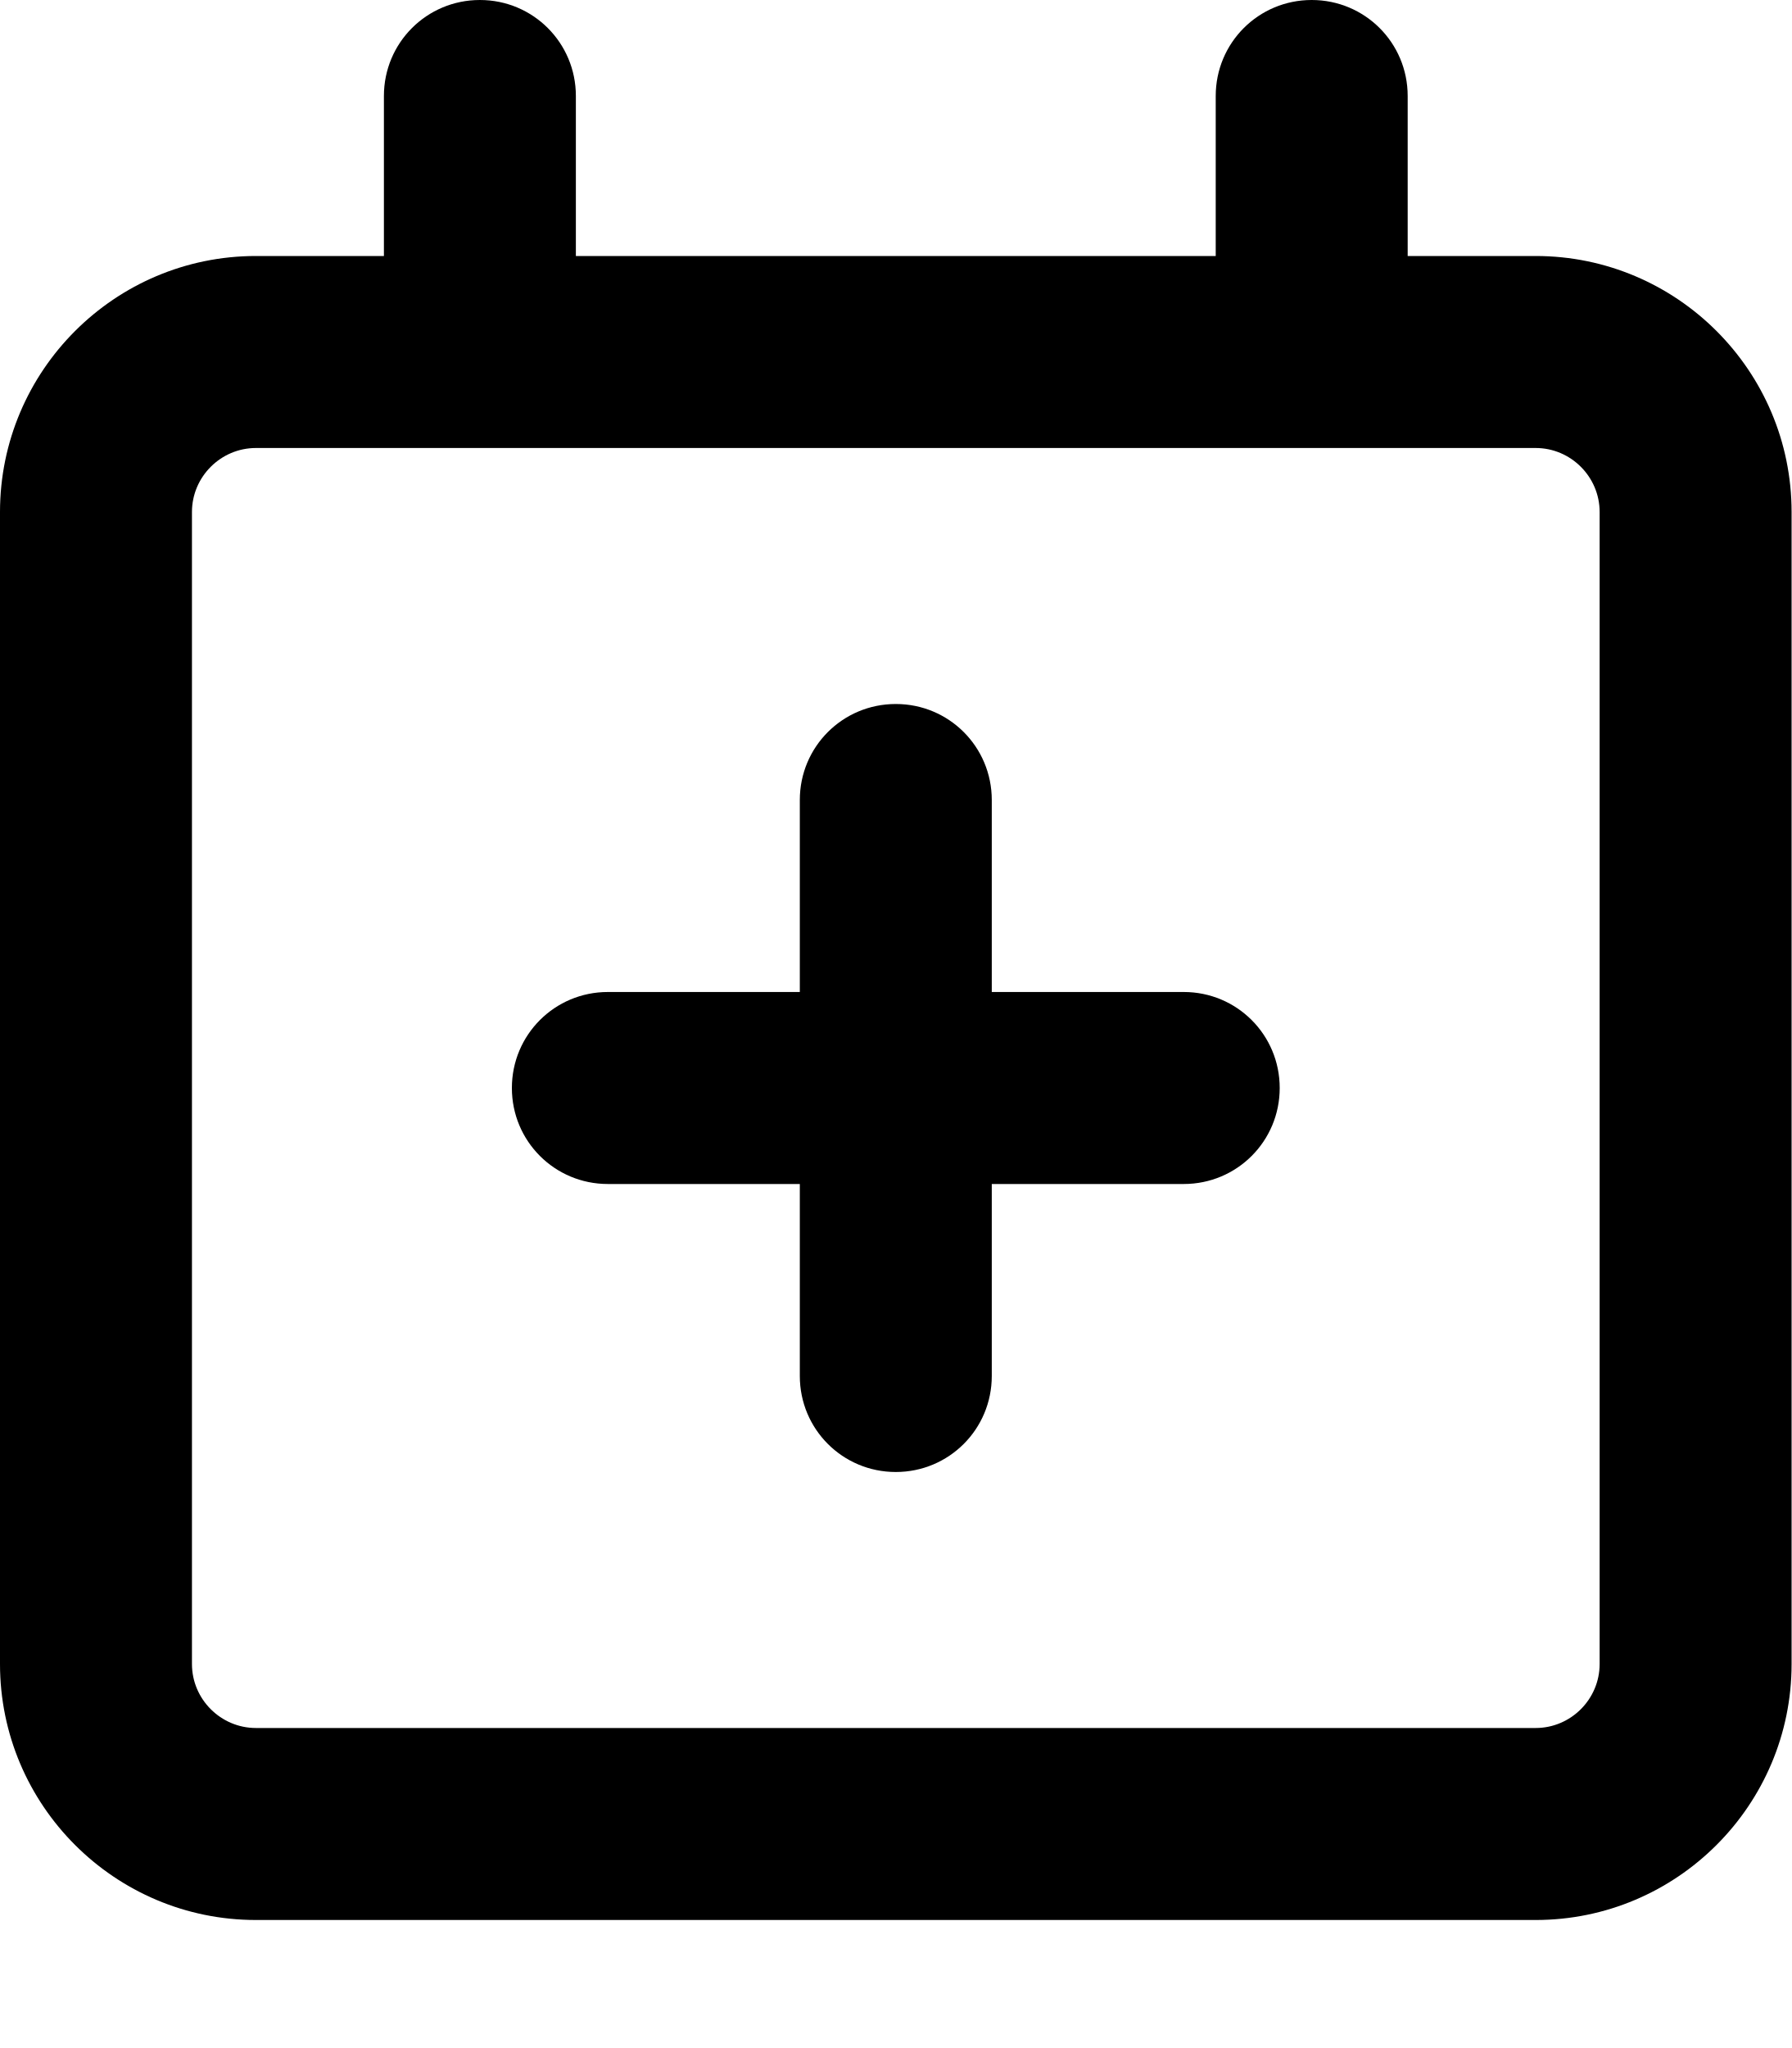
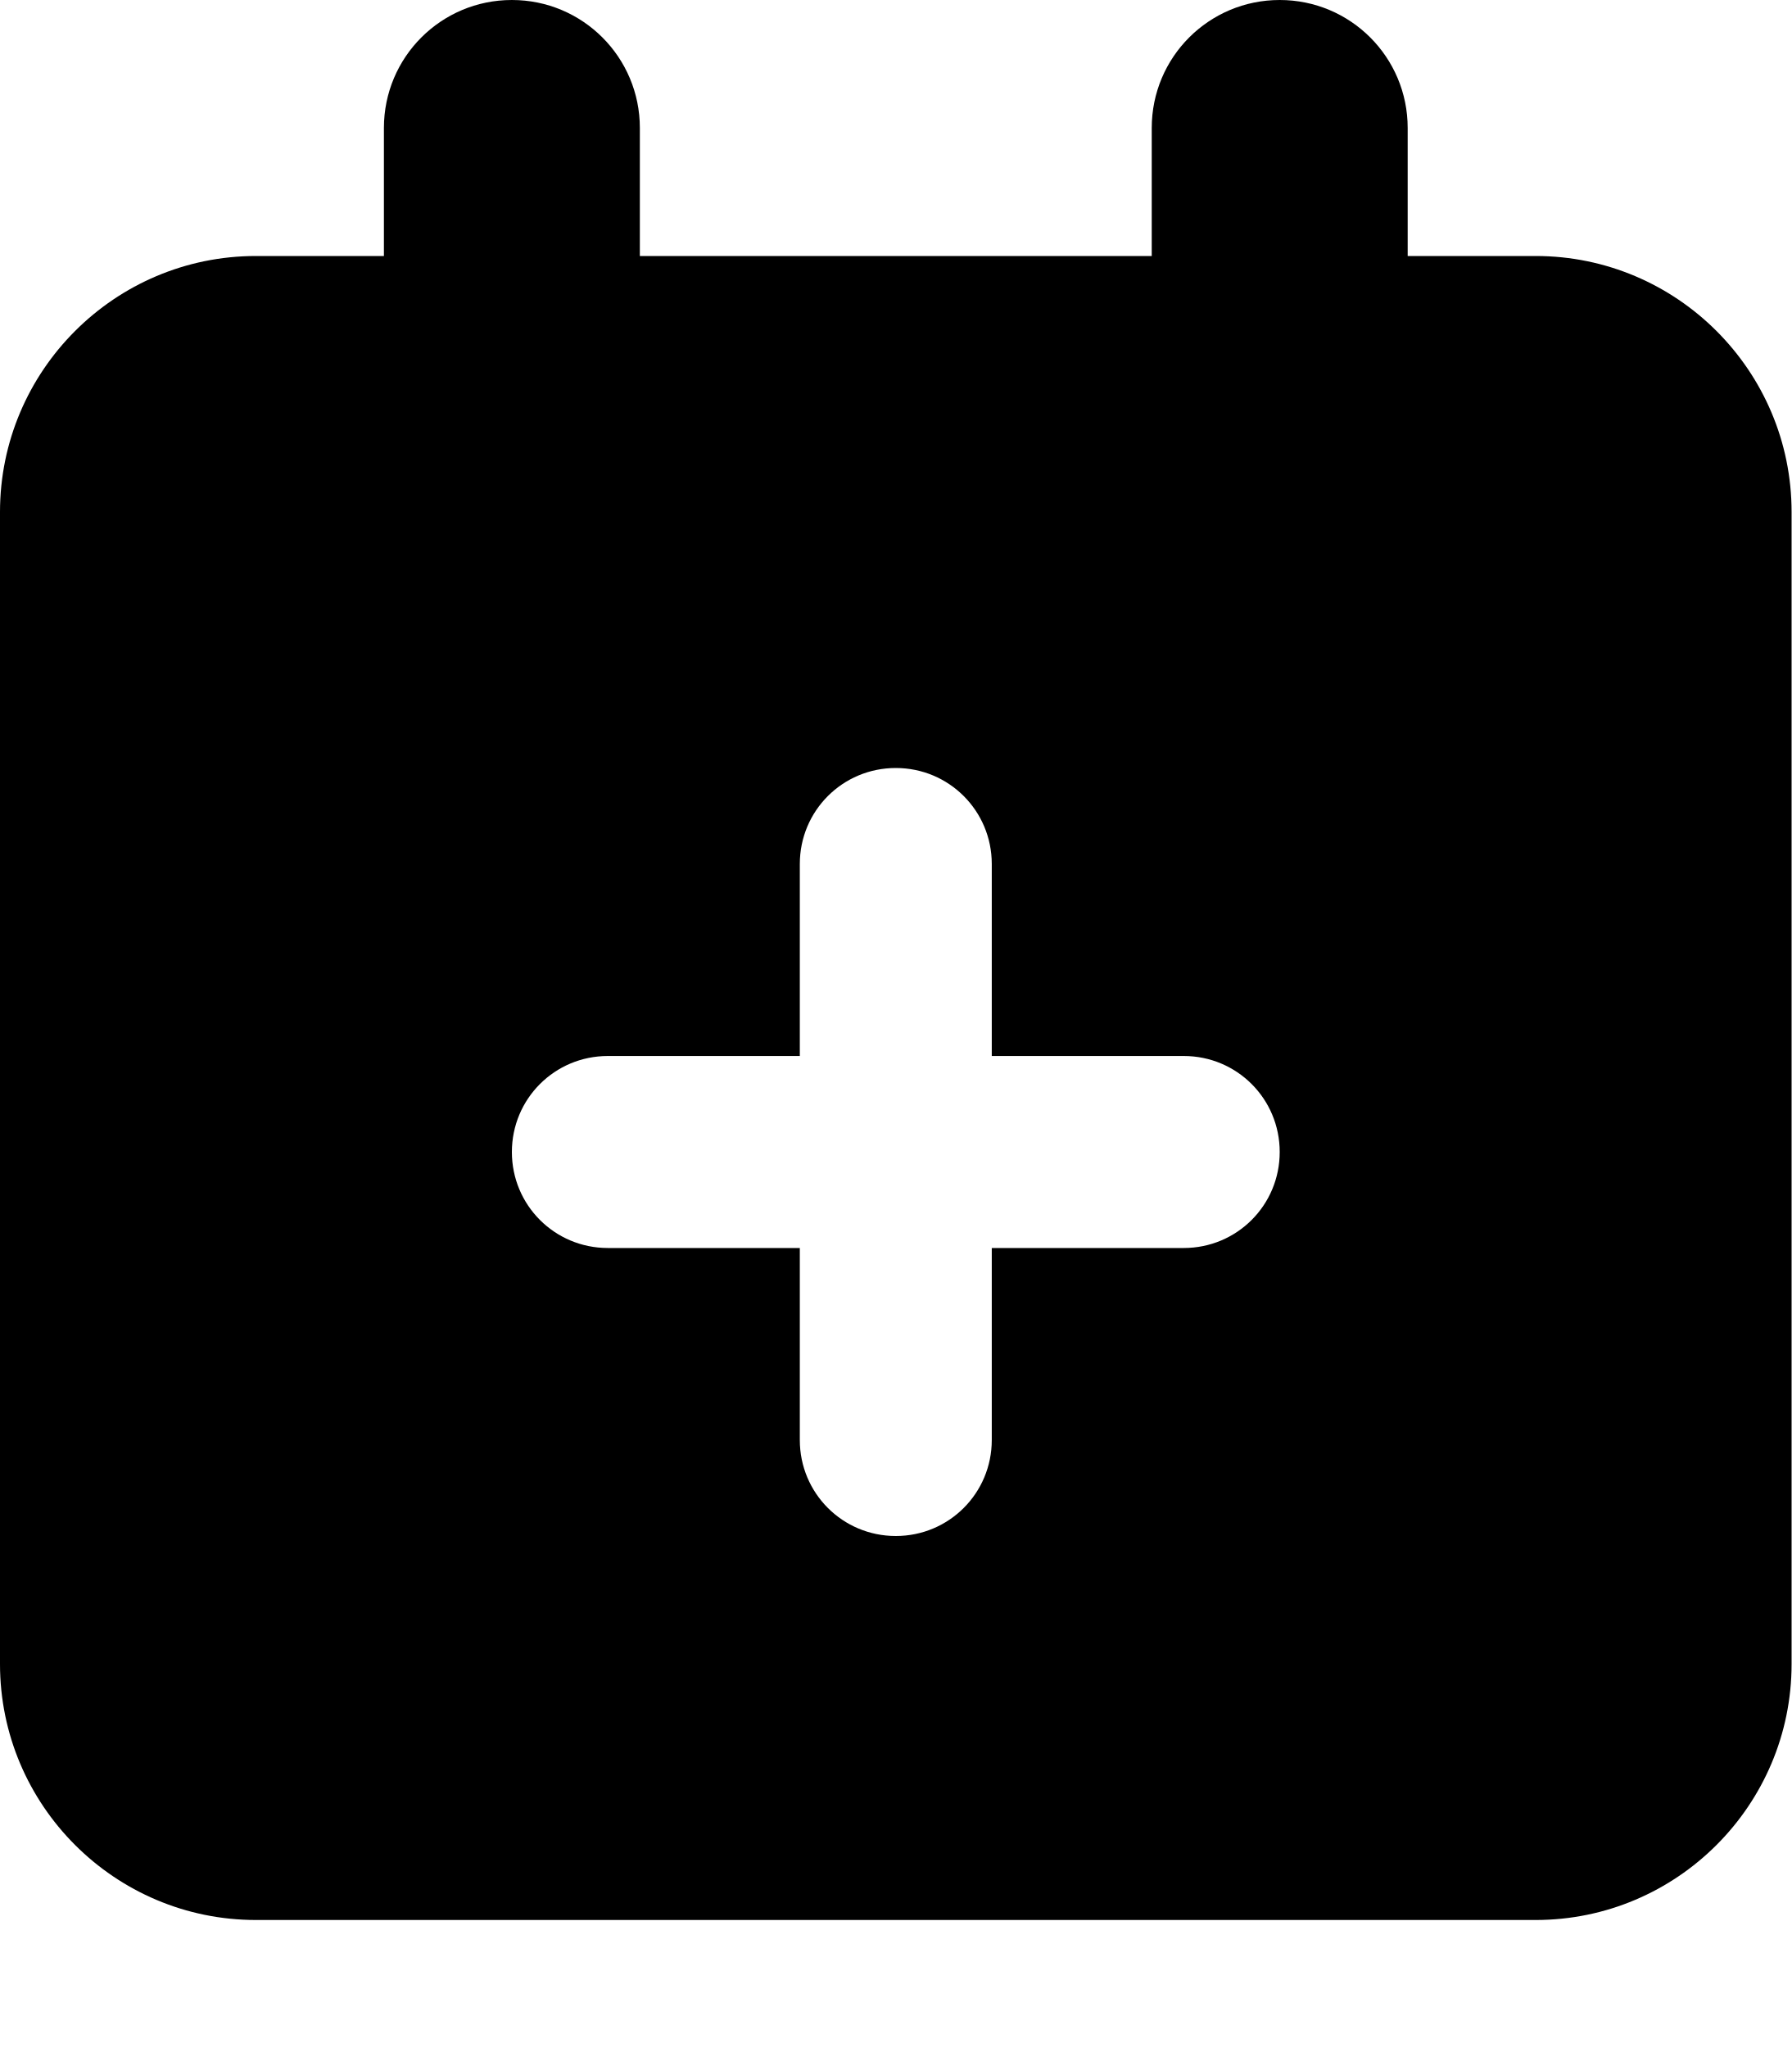
<svg xmlns="http://www.w3.org/2000/svg" viewBox="0 0 448 512">
-   <path fill="currentColor" d="M120 0c13.3 0 24 10.7 24 24l0 40 160 0 0-40c0-13.3 10.7-24 24-24s24 10.7 24 24l0 40 32 0c35.3 0 64 28.7 64 64l0 288c0 35.3-28.7 64-64 64L64 480c-35.3 0-64-28.7-64-64L0 128C0 92.7 28.7 64 64 64l32 0 0-40c0-13.3 10.7-24 24-24zm0 112l-56 0c-8.8 0-16 7.2-16 16l0 288c0 8.8 7.2 16 16 16l320 0c8.8 0 16-7.2 16-16l0-288c0-8.8-7.2-16-16-16l-264 0zm104 64c13.3 0 24 10.7 24 24l0 48 48 0c13.3 0 24 10.7 24 24s-10.7 24-24 24l-48 0 0 48c0 13.3-10.7 24-24 24s-24-10.7-24-24l0-48-48 0c-13.3 0-24-10.7-24-24s10.7-24 24-24l48 0 0-48c0-13.3 10.7-24 24-24z" />
+   <path fill="currentColor" d="M128 0c17.7 0 32 14.3 32 32l0 32 128 0 0-32c0-17.7 14.3-32 32-32s32 14.3 32 32l0 32 32 0c35.3 0 64 28.7 64 64l0 288c0 35.3-28.7 64-64 64L64 480c-35.3 0-64-28.7-64-64L0 128C0 92.7 28.7 64 64 64l32 0 0-32c0-17.7 14.3-32 32-32zm96 192c-13.3 0-24 10.7-24 24l0 48-48 0c-13.3 0-24 10.7-24 24s10.7 24 24 24l48 0 0 48c0 13.3 10.7 24 24 24s24-10.7 24-24l0-48 48 0c13.3 0 24-10.7 24-24s-10.7-24-24-24l-48 0 0-48c0-13.3-10.7-24-24-24z" />
</svg>
